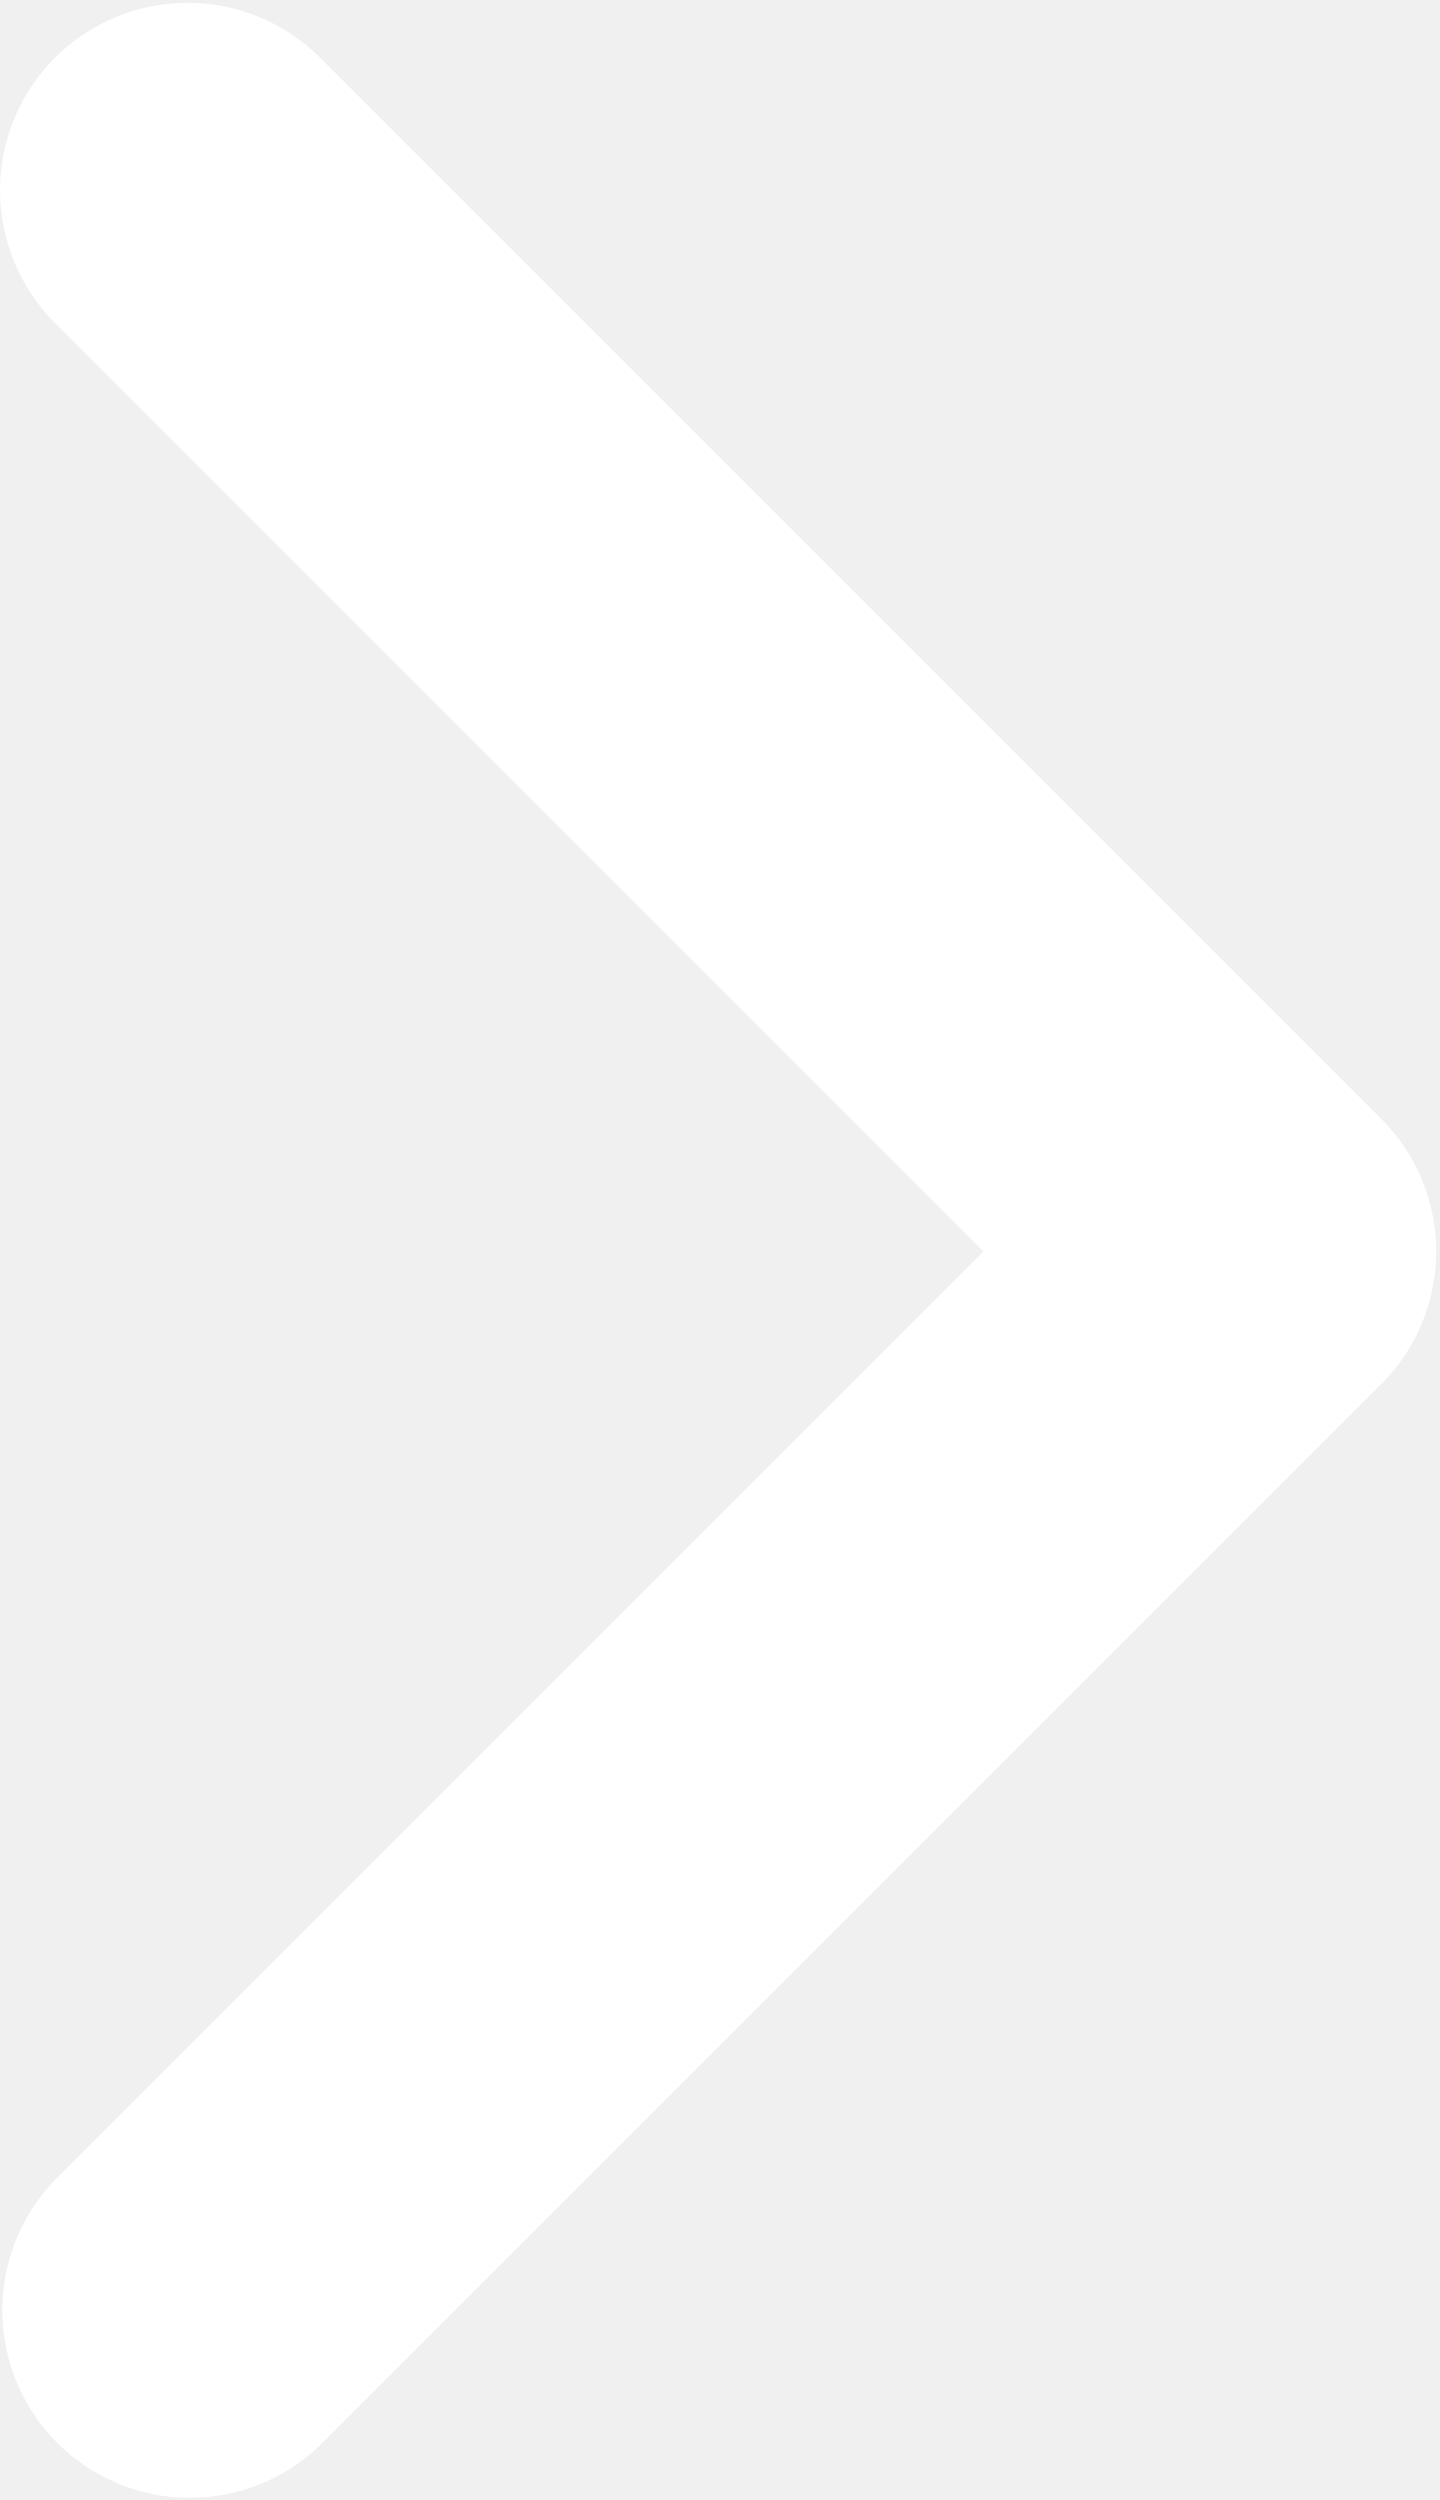
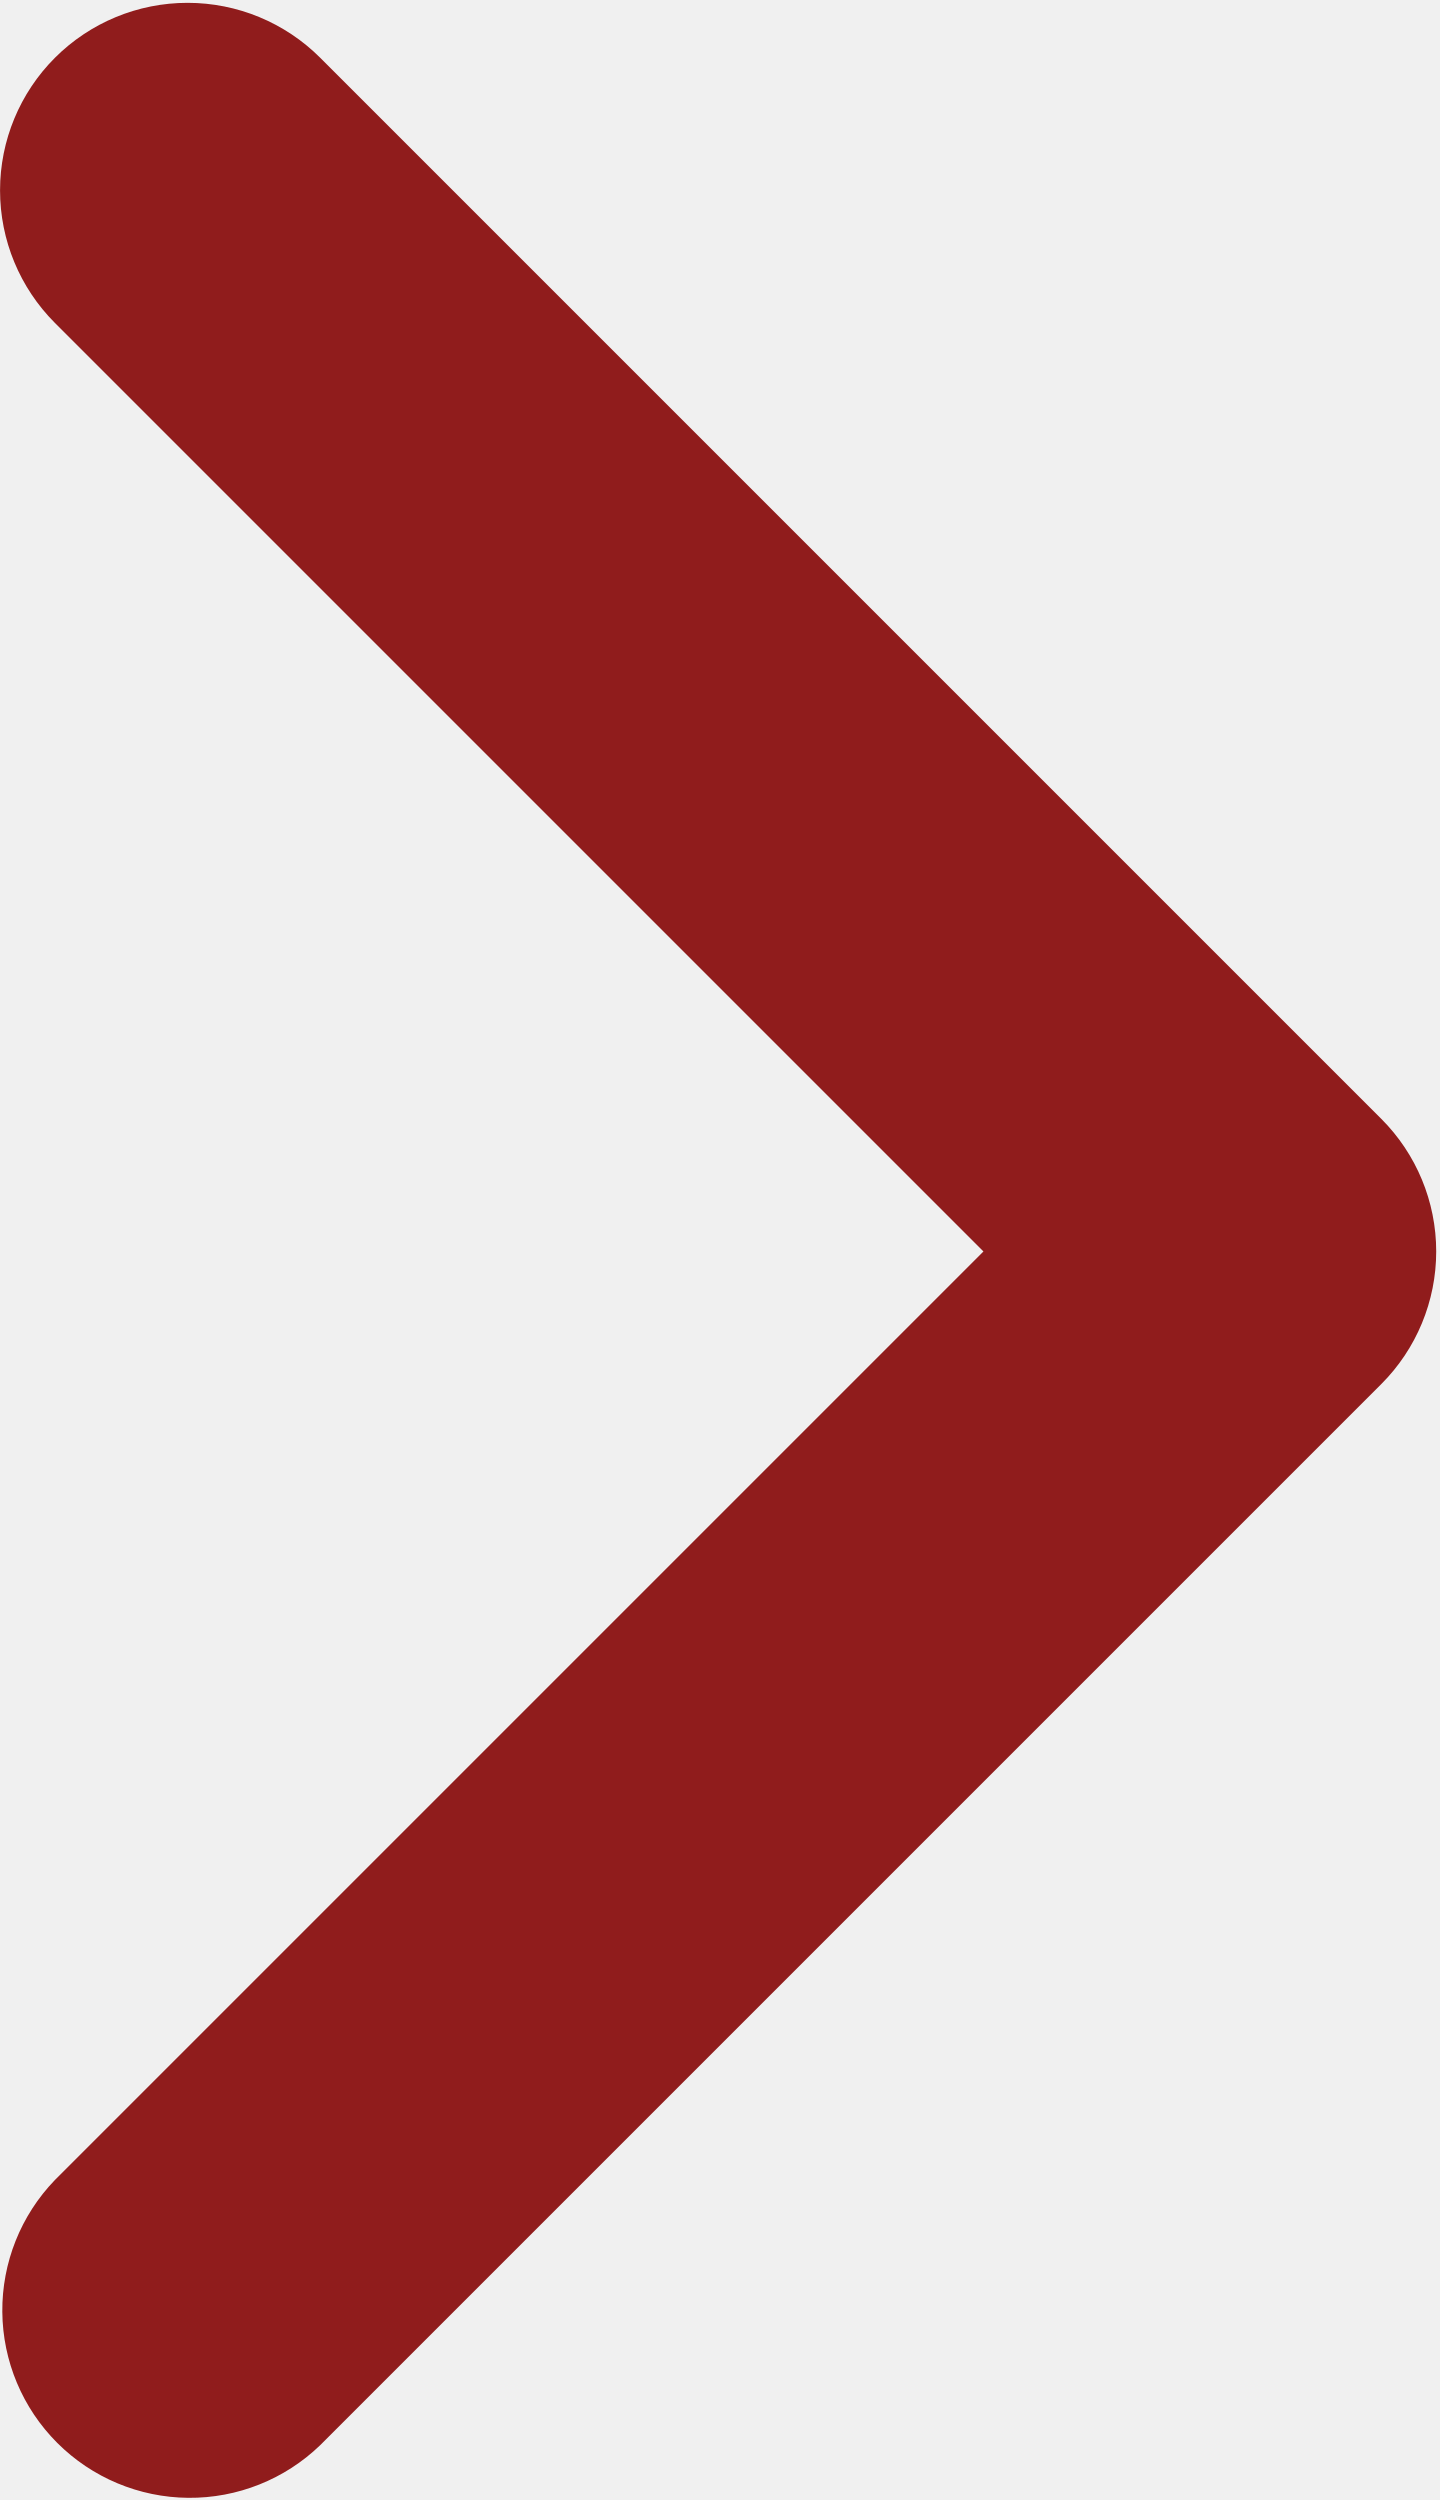
<svg xmlns="http://www.w3.org/2000/svg" width="491" height="853" viewBox="0 0 491 853" fill="none">
-   <path d="M18.752 19.704C6.754 31.706 0.014 47.981 0.014 64.952C0.014 81.922 6.754 98.198 18.752 110.2L335.552 427L18.752 743.8C7.094 755.871 0.643 772.037 0.789 788.818C0.935 805.598 7.665 821.65 19.532 833.516C31.398 845.383 47.45 852.113 64.23 852.259C81.011 852.405 97.177 845.954 109.248 834.296L471.296 472.248C483.294 460.246 490.034 443.971 490.034 427C490.034 410.029 483.294 393.754 471.296 381.752L109.248 19.704C97.246 7.706 80.971 0.966 64 0.966C47.029 0.966 30.754 7.706 18.752 19.704V19.704Z" fill="white" />
+   <path d="M18.752 19.704C6.754 31.706 0.014 47.981 0.014 64.952C0.014 81.922 6.754 98.198 18.752 110.2L335.552 427L18.752 743.8C7.094 755.871 0.643 772.037 0.789 788.818C0.935 805.598 7.665 821.65 19.532 833.516C31.398 845.383 47.45 852.113 64.23 852.259C81.011 852.405 97.177 845.954 109.248 834.296L471.296 472.248C483.294 460.246 490.034 443.971 490.034 427C490.034 410.029 483.294 393.754 471.296 381.752L109.248 19.704C97.246 7.706 80.971 0.966 64 0.966C47.029 0.966 30.754 7.706 18.752 19.704V19.704Z" fill="#901C1C" />
</svg>
